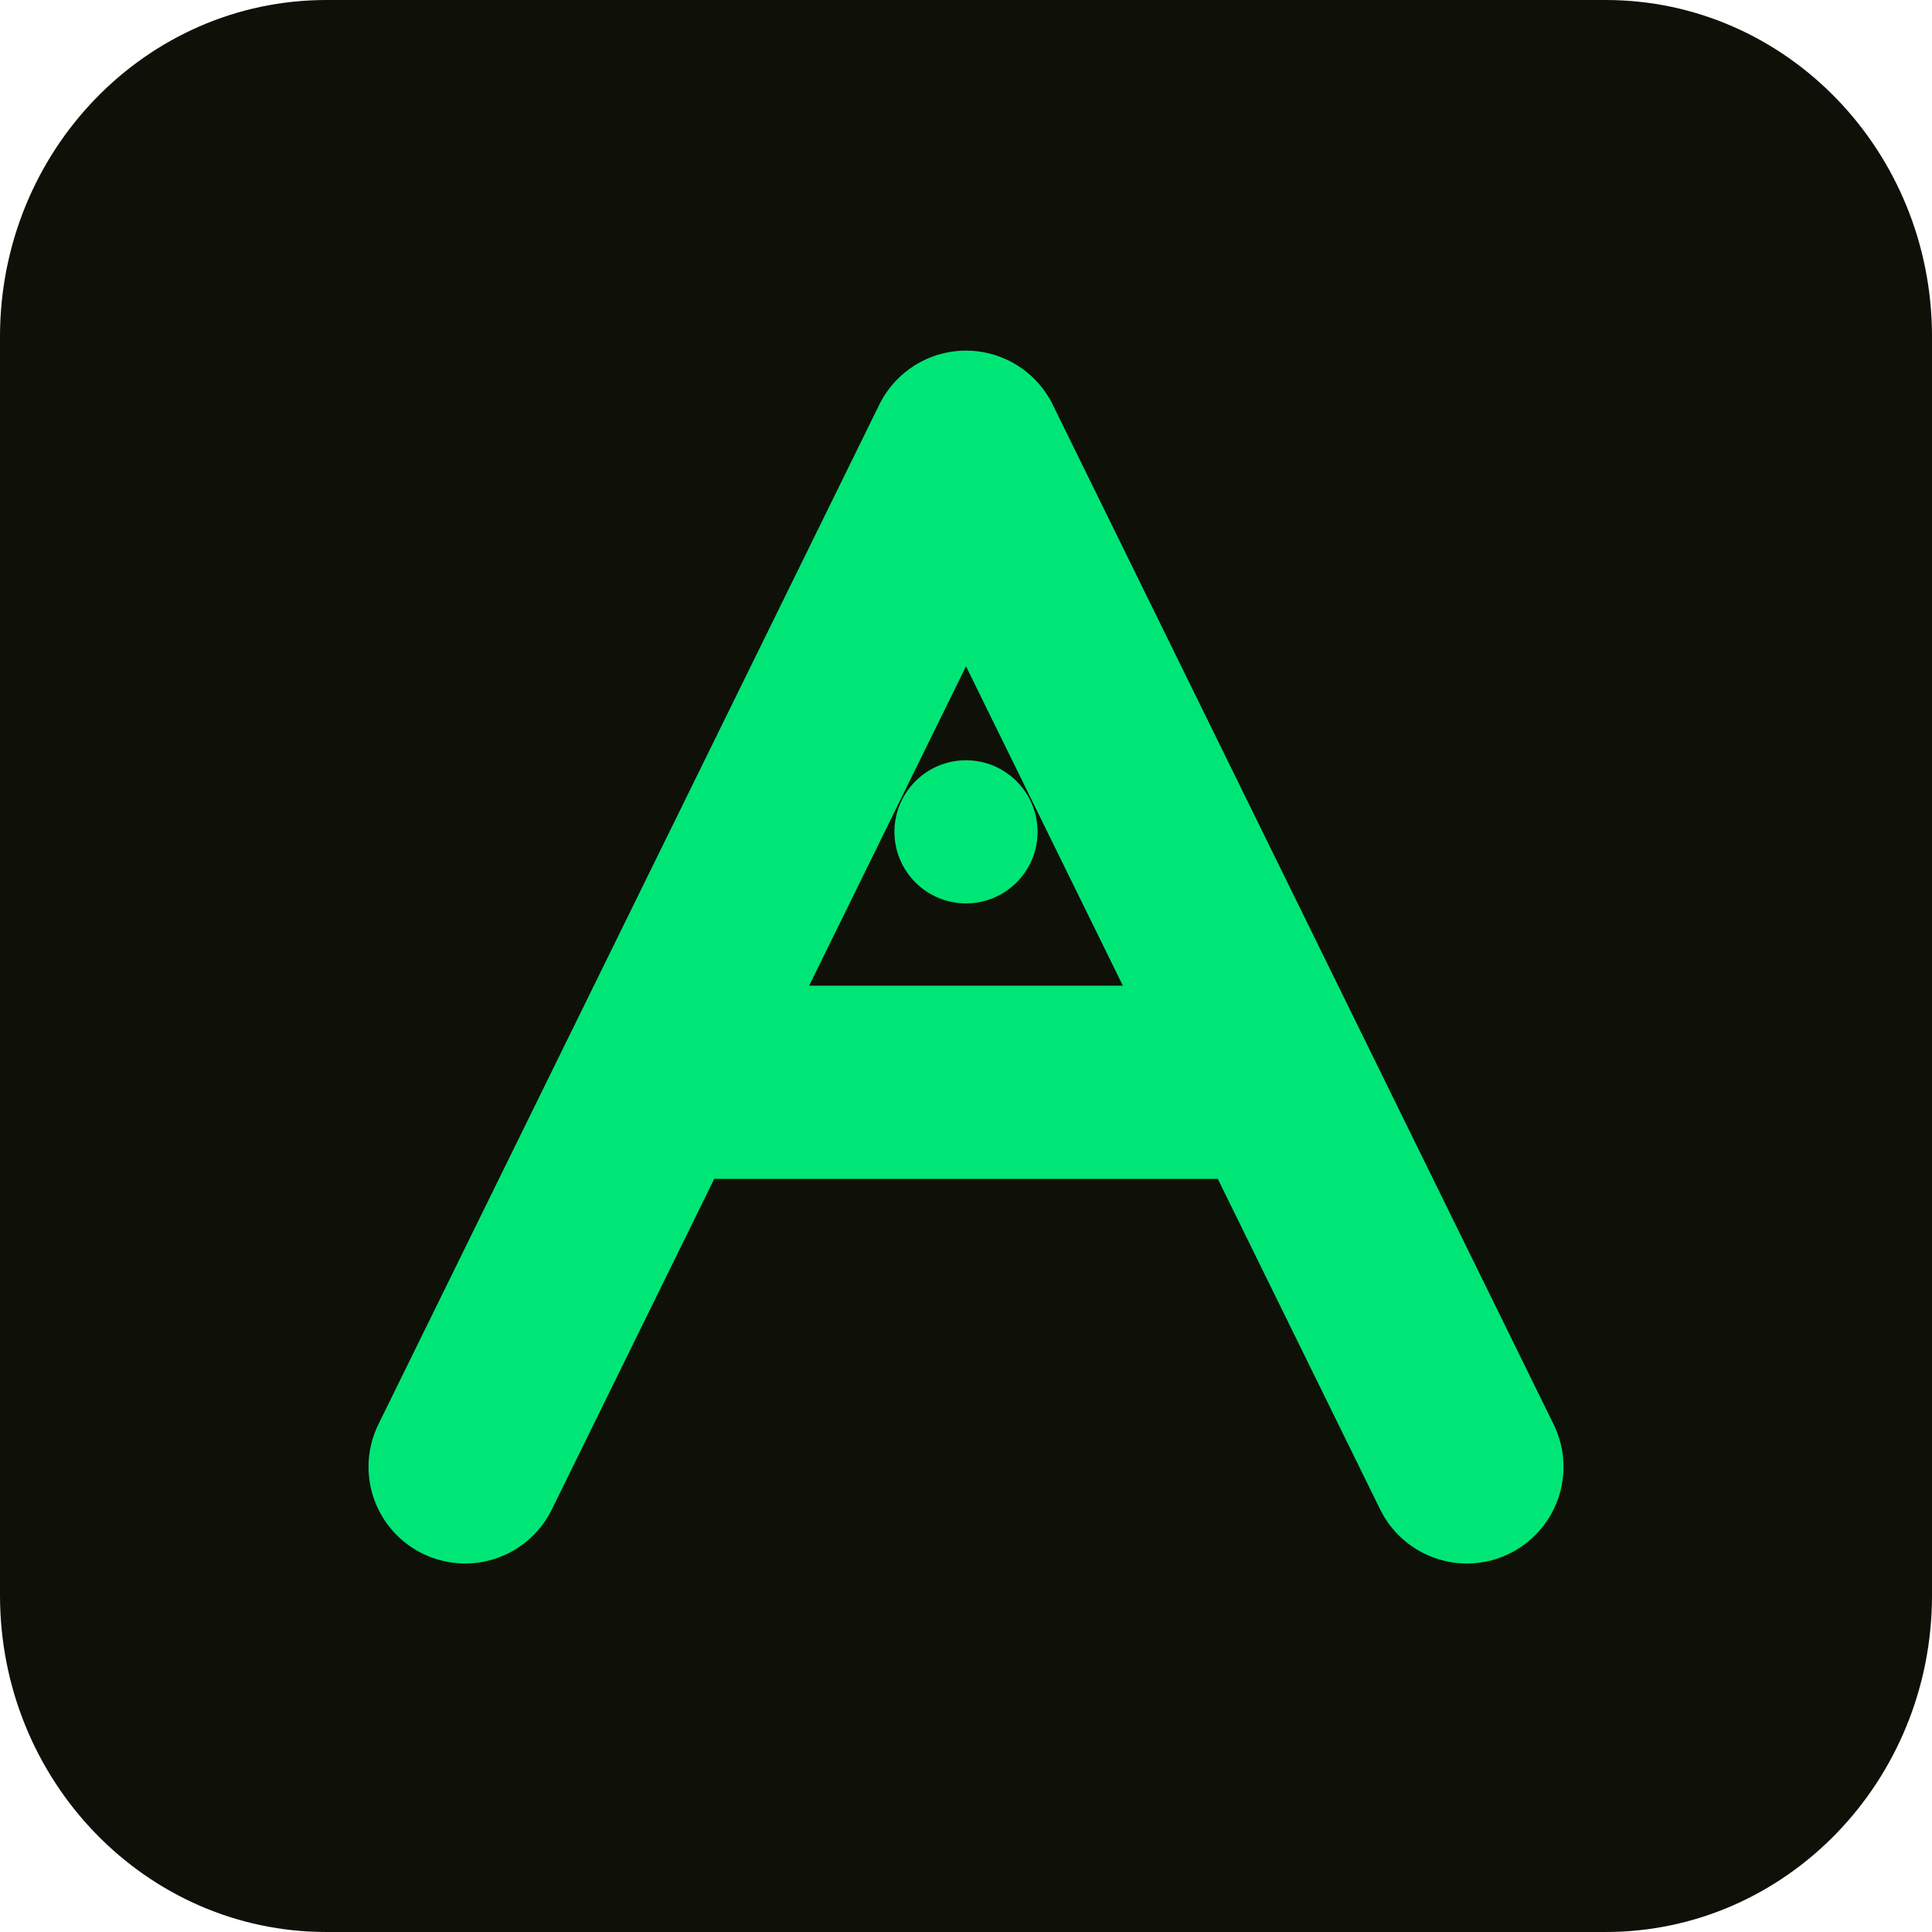
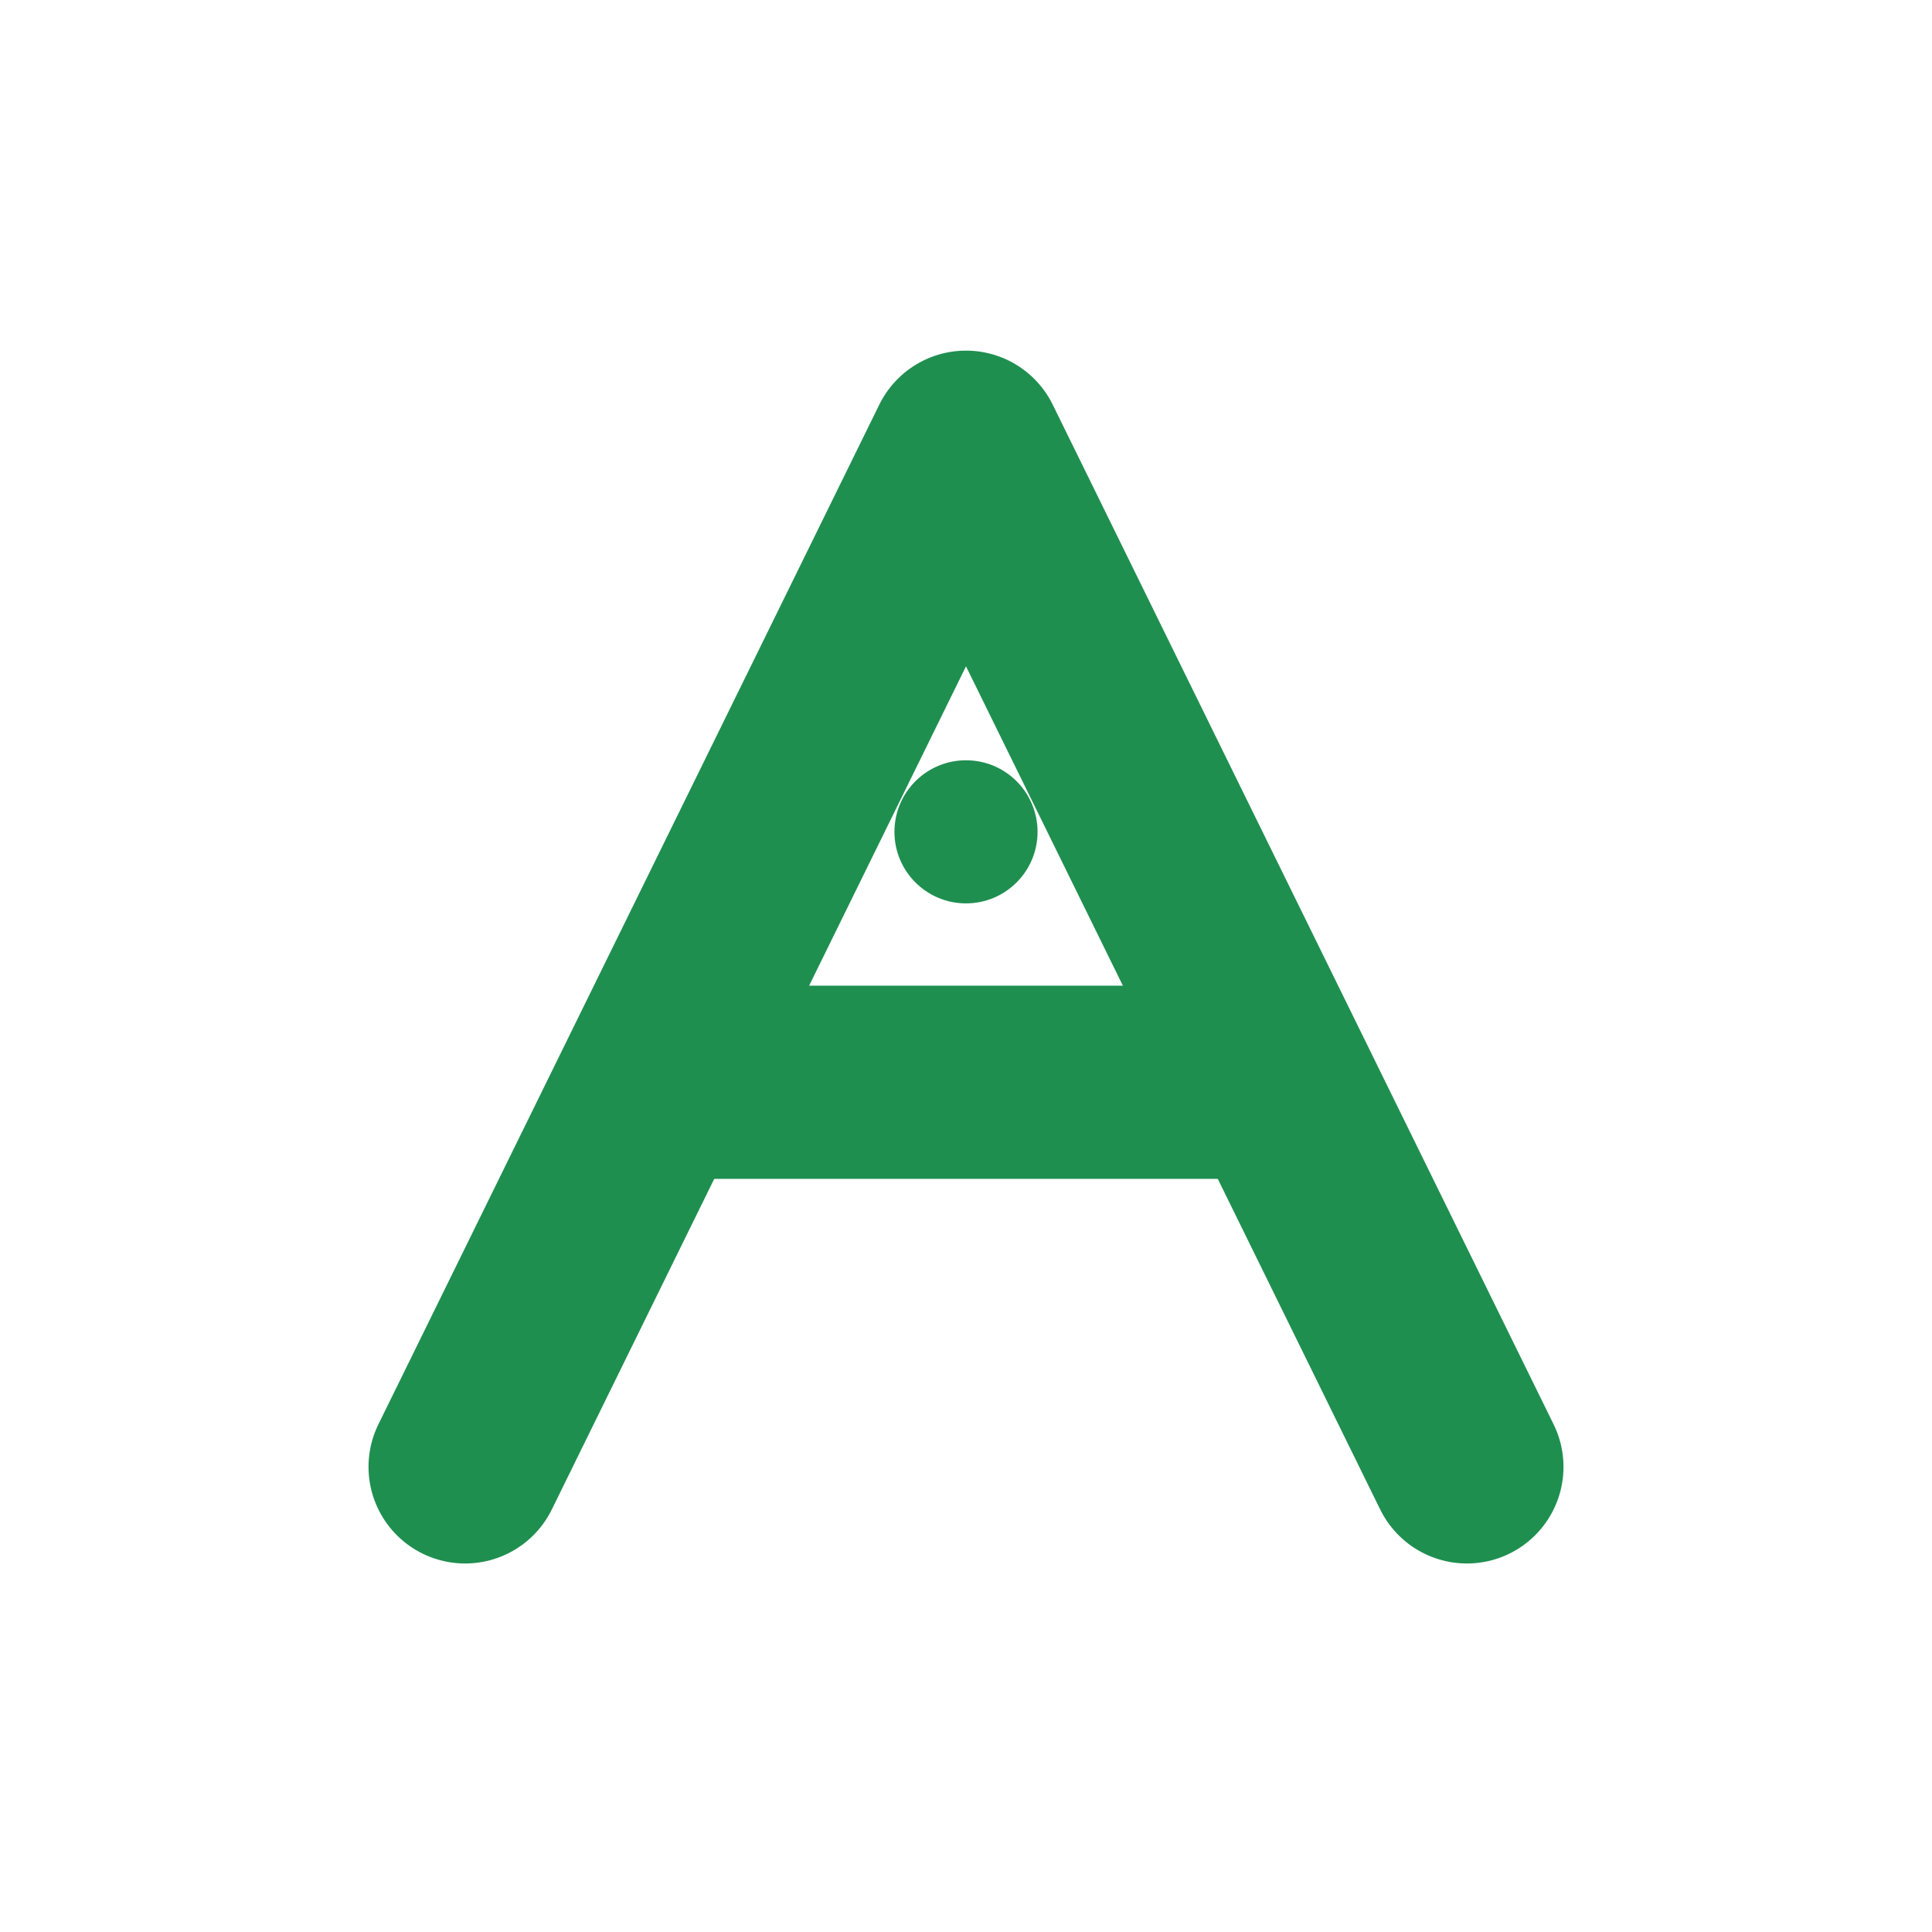
- <svg xmlns="http://www.w3.org/2000/svg" id="Layer_1" data-name="Layer 1" width="1080" height="1080" viewBox="0 0 1080 1080">
-   <path d="M897.55,0H182.45C81.68,0,0,84.27,0,188.21v703.58c0,103.95,81.68,188.21,182.45,188.21h715.11c100.76,0,182.45-84.26,182.45-188.21V188.21c0-103.95-81.68-188.21-182.45-188.21Z" style="fill: #0f1108;" />
-   <g fill="none" stroke="#00E676" stroke-width="108" stroke-linecap="round" stroke-linejoin="round">
+ <svg xmlns="http://www.w3.org/2000/svg" width="1080" height="1080" viewBox="0 0 1080 1080">
+   <g fill="none" stroke="#1f8f50" stroke-width="108" stroke-linecap="round" stroke-linejoin="round">
    <path d="M 260 820 L 540 250 L 820 820" />
    <path d="M 380 605 L 700 605" />
  </g>
-   <circle cx="540" cy="465" r="40" fill="#00E676" />
+   <circle cx="540" cy="465" r="40" fill="#1f8f50" />
</svg>
